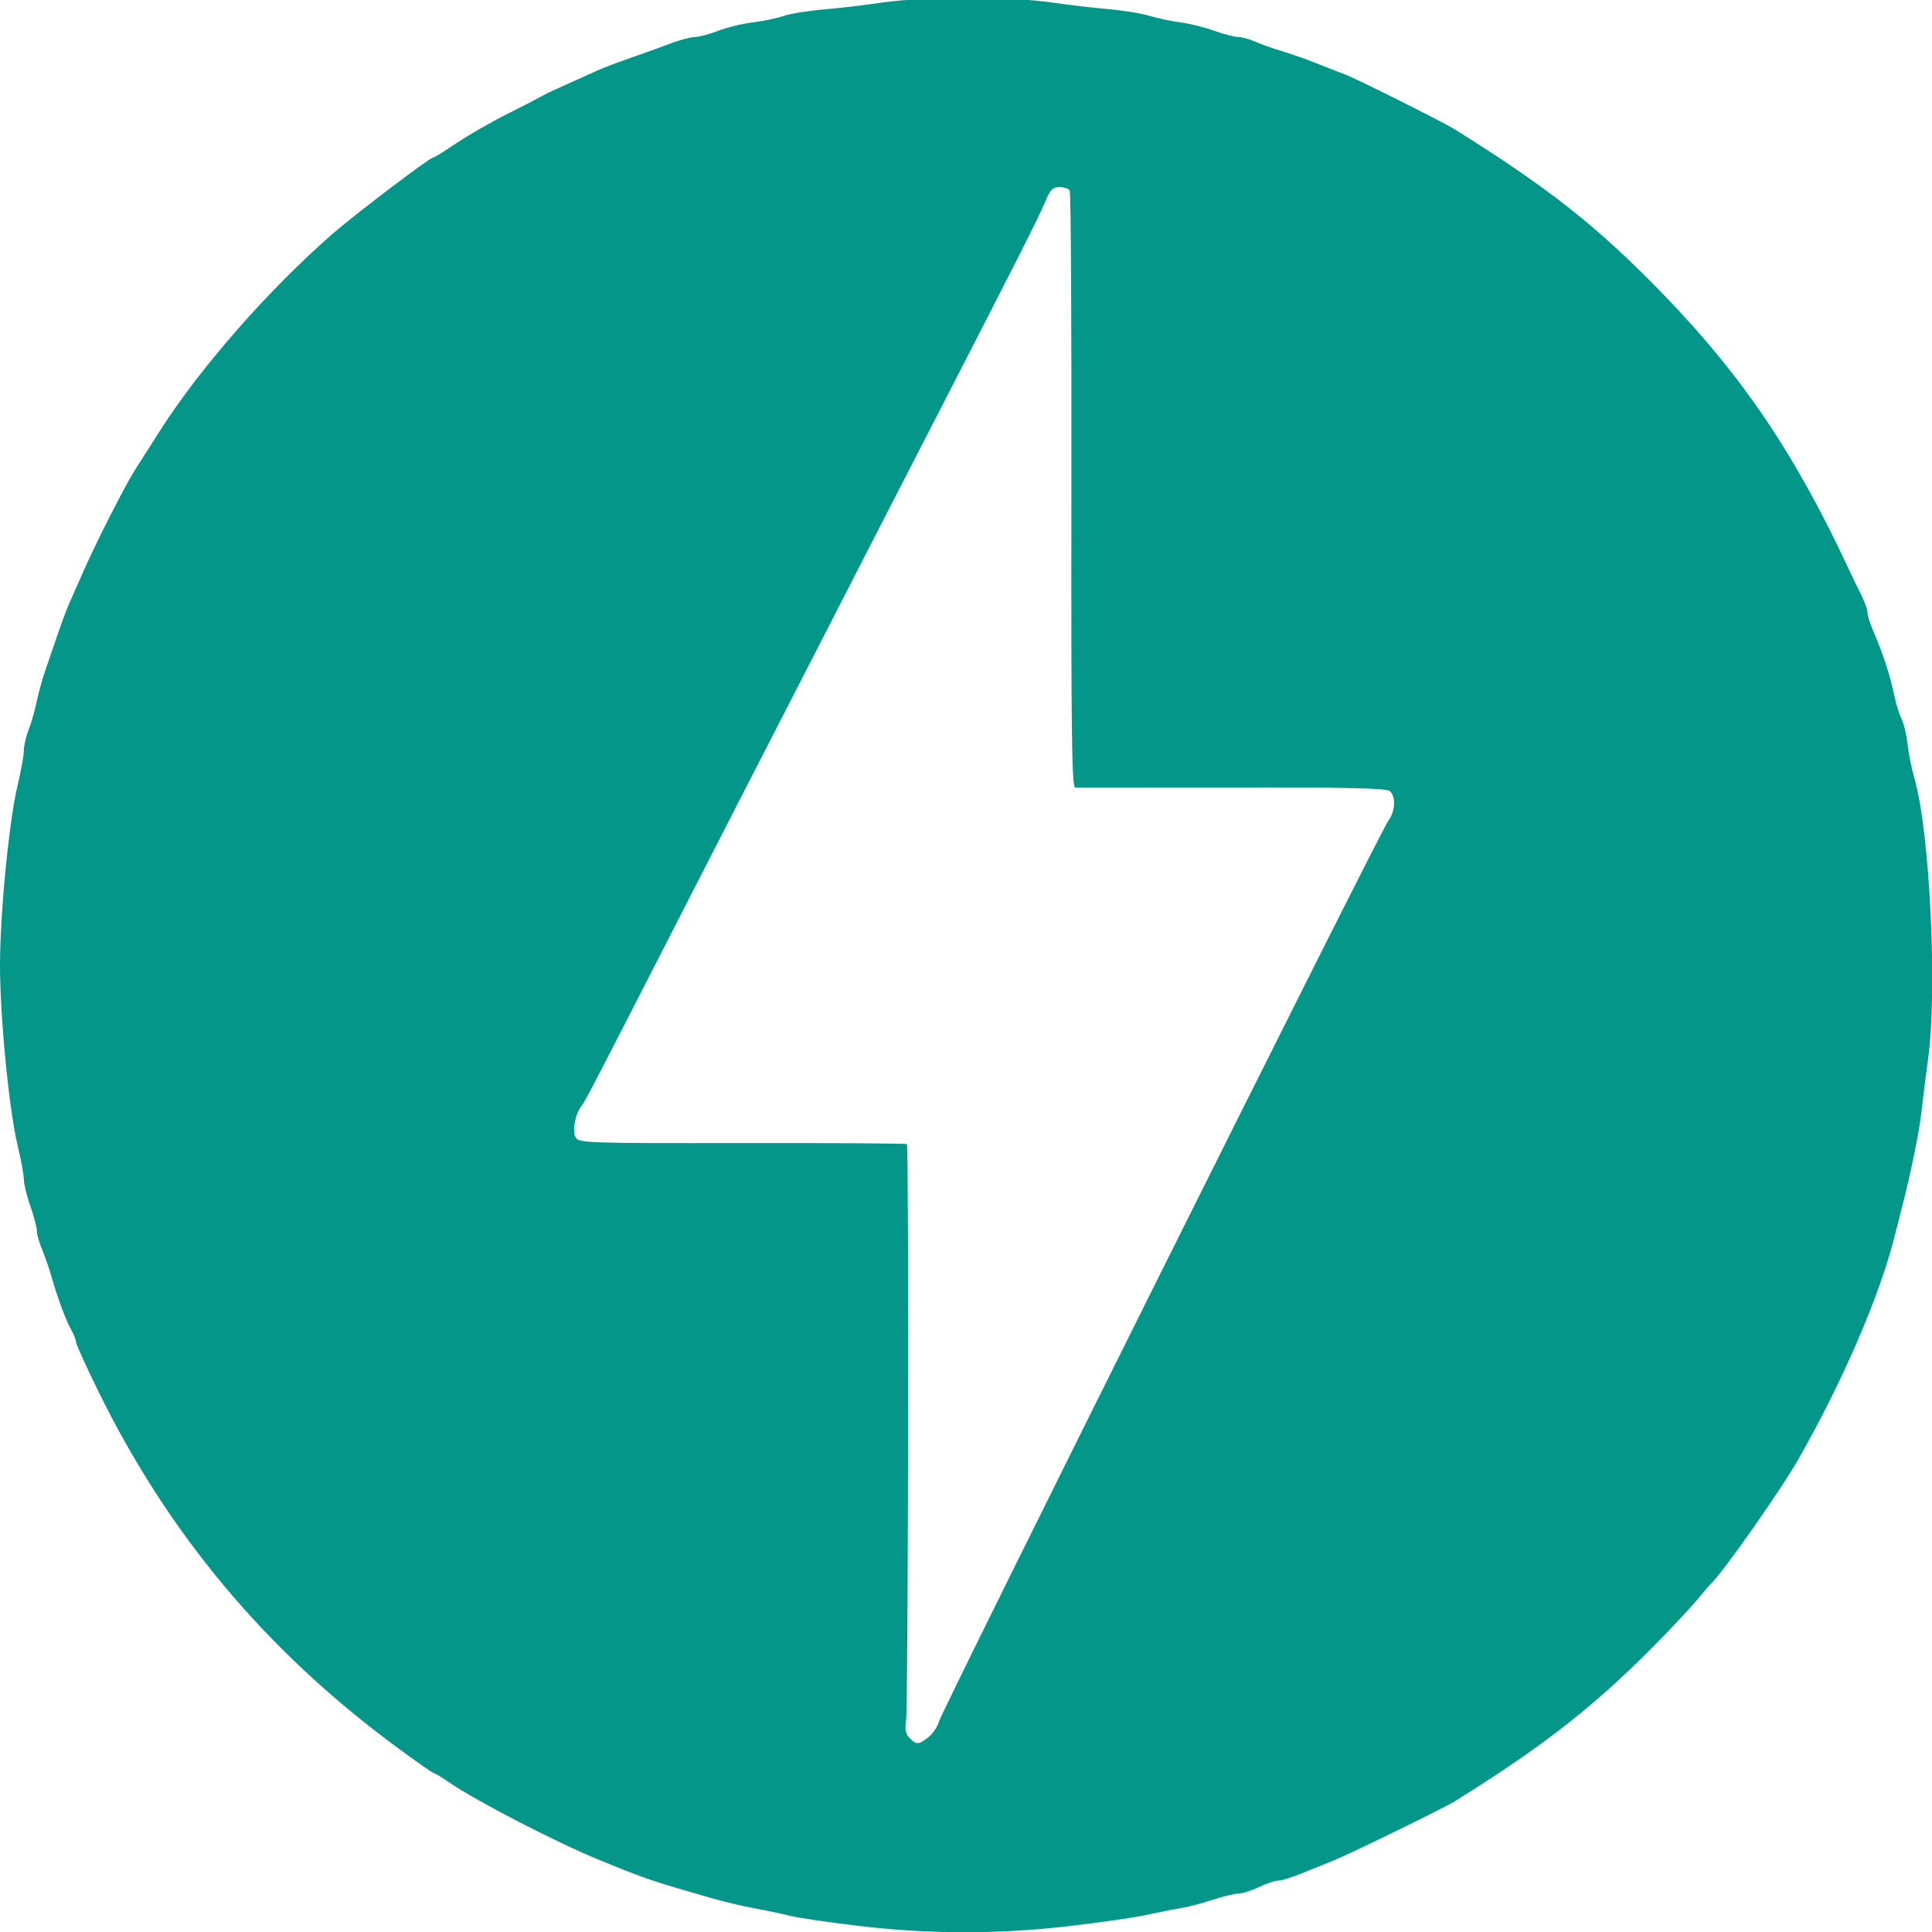
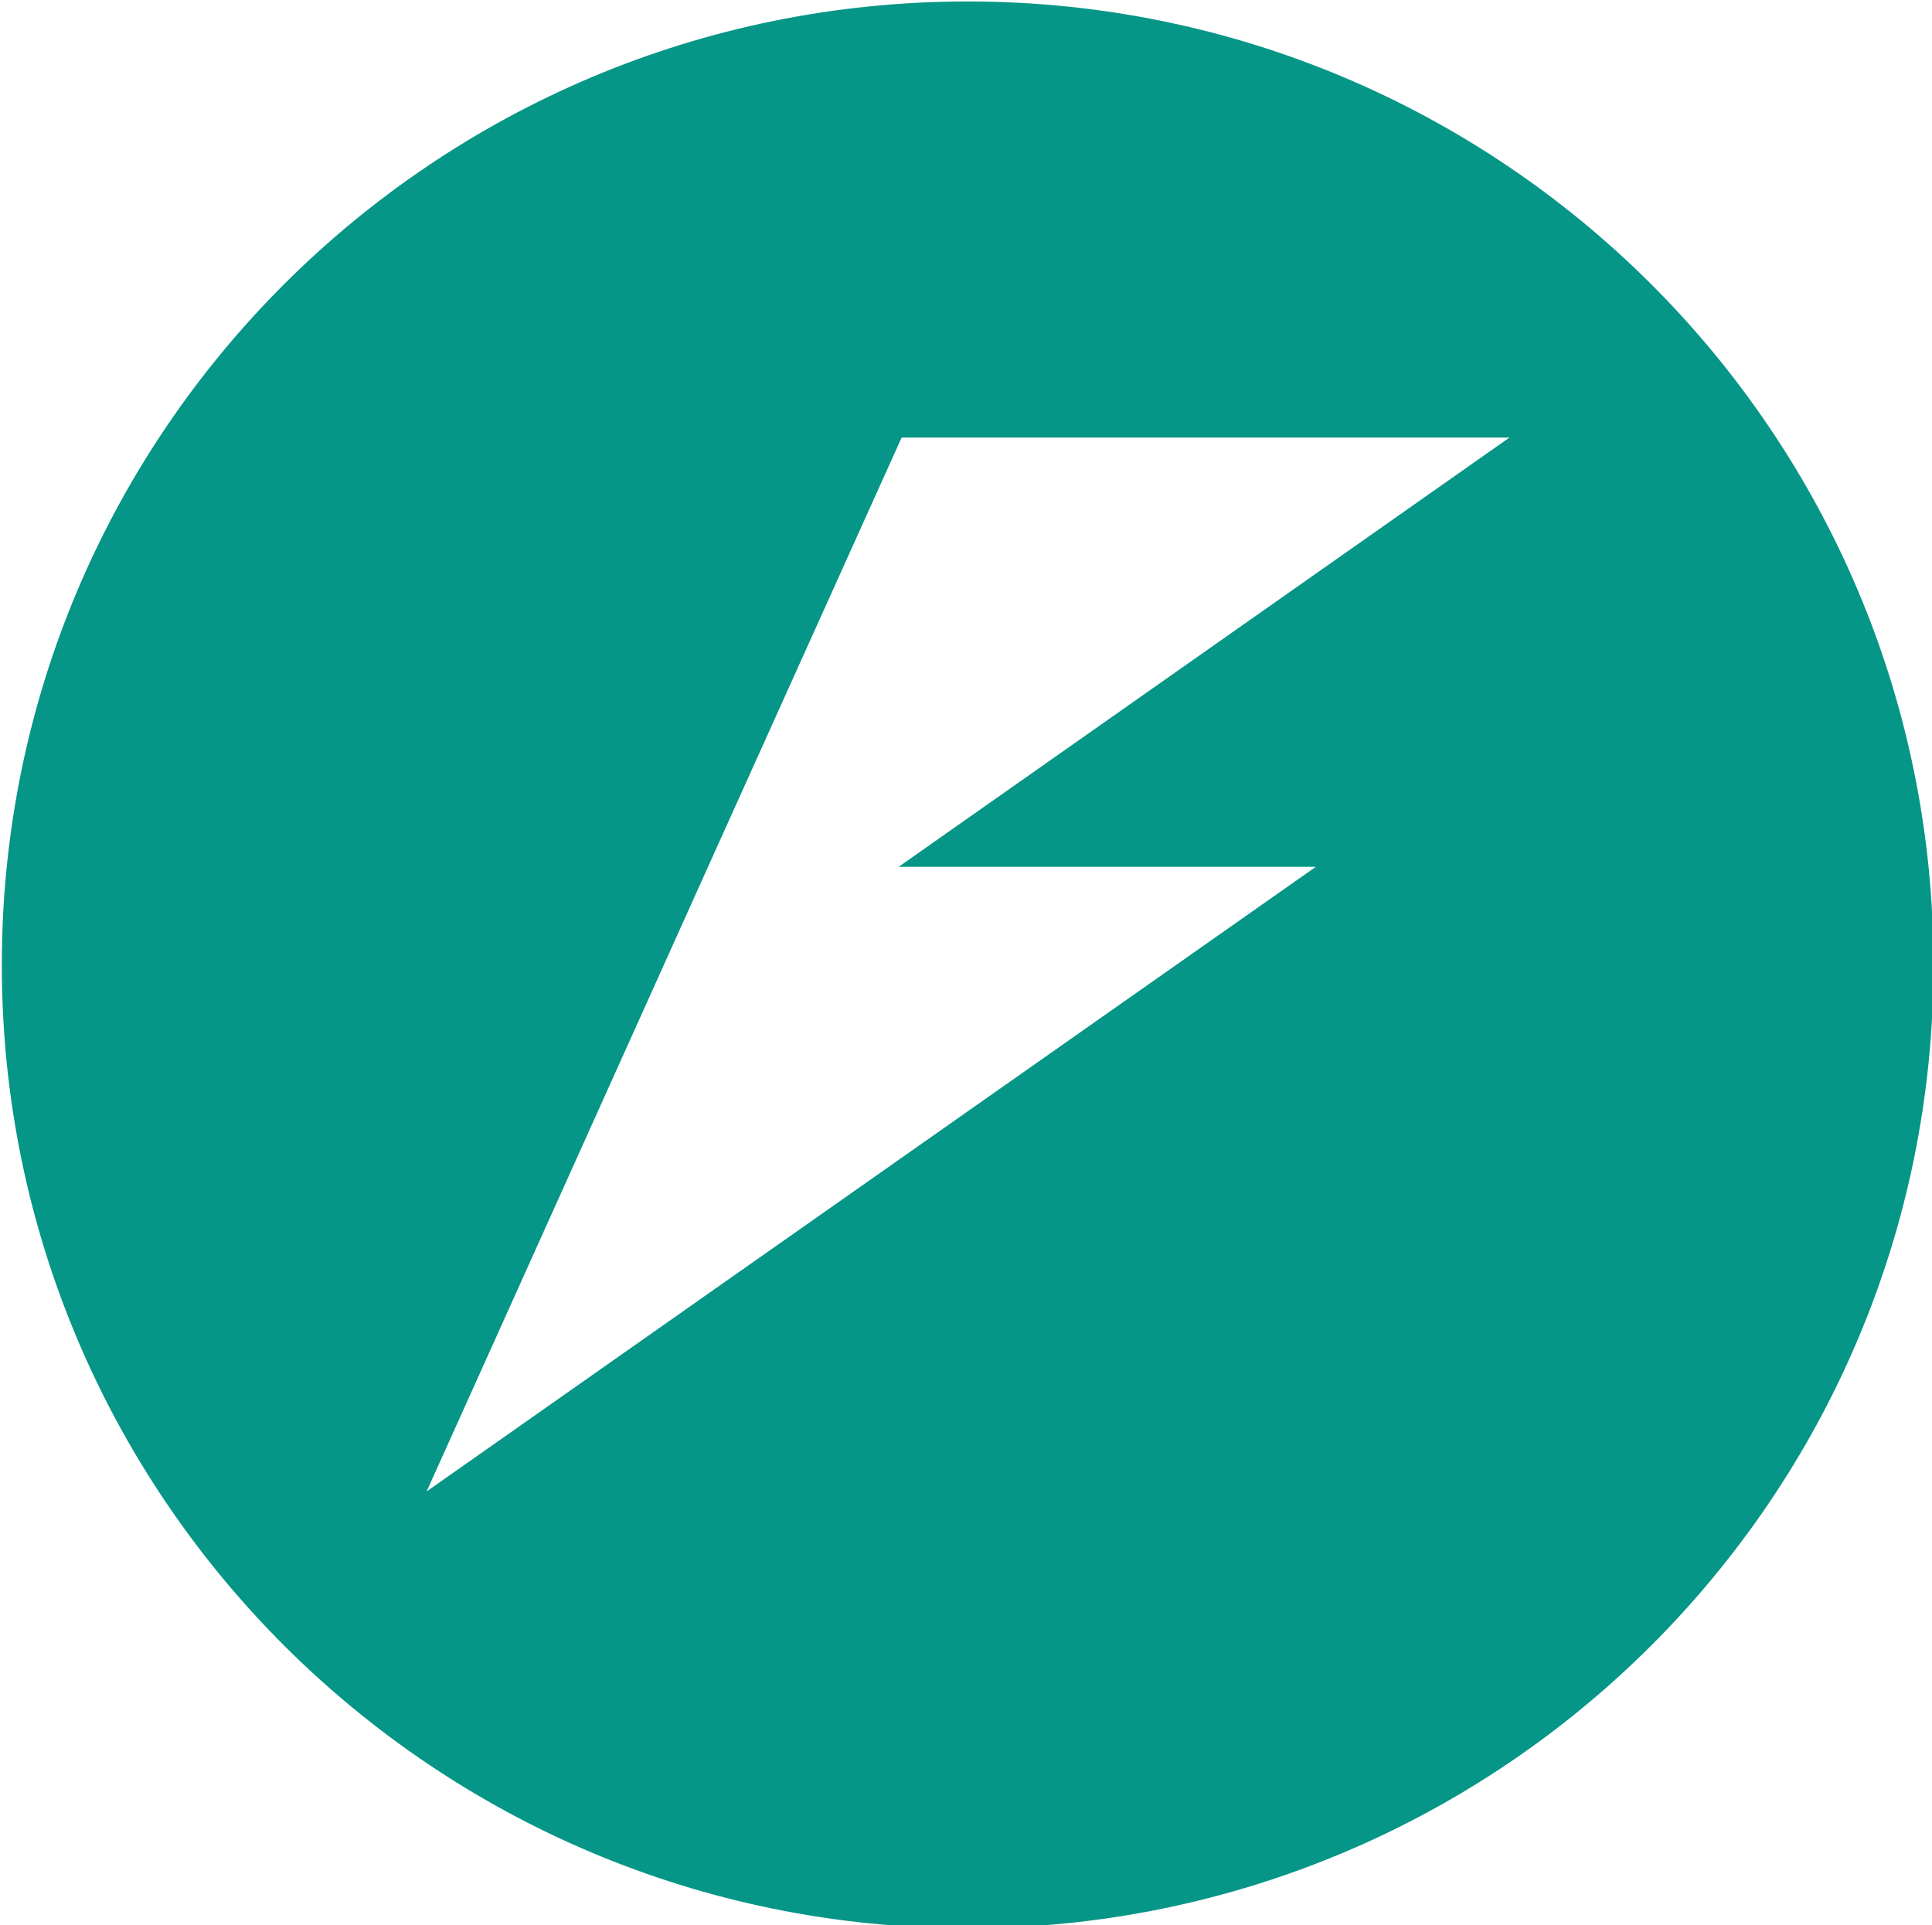
- <svg xmlns="http://www.w3.org/2000/svg" viewBox="0 0 128 128">
-   <path d="M56.813 127.586c-1.903-.227-3.899-.52-4.434-.652a48.078 48.078 0 00-2.375-.5 36.042 36.042 0 01-2.703-.633c-4.145-1.188-4.442-1.285-7.567-2.563-2.875-1.172-8.172-3.91-9.984-5.156-.496-.344-.96-.621-1.031-.621-.07 0-1.23-.816-2.578-1.813-8.57-6.343-15.004-14.043-19.653-23.527-.8-1.629-1.453-3.074-1.453-3.21 0-.134-.144-.505-.32-.817-.363-.649-.88-2.047-1.297-3.492a20.047 20.047 0 00-.625-1.813c-.195-.46-.352-1.02-.352-1.246 0-.227-.195-.965-.433-1.645-.238-.675-.43-1.472-.43-1.77 0-.296-.187-1.32-.418-2.276C.598 73.492 0 67.379 0 63.953c0-3.422.598-9.535 1.16-11.894.23-.957.418-2 .418-2.32 0-.321.145-.95.32-1.4.18-.448.41-1.253.516-1.788.11-.535.36-1.457.563-2.055l.59-1.726c.433-1.293.835-2.387 1.027-2.813.11-.238.539-1.21.957-2.16.676-1.535 2.125-4.43 2.972-5.945.309-.555.426-.739 2.098-3.352 2.649-4.148 7.176-9.309 11.39-12.988 1.485-1.297 6.446-5.063 6.669-5.063.062 0 .53-.281 1.043-.625 1.347-.902 2.668-1.668 4.39-2.531a53.06 53.06 0 001.836-.953c.285-.164.82-.41 3.567-1.64.605-.27 1.257-.516 3.136-1.173.414-.144 1.246-.449 1.84-.672.598-.222 1.301-.406 1.563-.406.258 0 .937-.18 1.508-.402.57-.223 1.605-.477 2.304-.563.696-.082 1.621-.277 2.055-.43.43-.148 1.61-.34 2.621-.425a72.572 72.572 0 003.941-.465c2.688-.394 8.532-.394 11.192 0a75.02 75.02 0 003.781.445c.953.079 2.168.278 2.703.442.535.16 1.461.36 2.055.433.594.079 1.594.325 2.222.551.63.23 1.344.414 1.59.414s.754.137 1.125.309c.375.168 1.168.449 1.766.625.594.18 1.613.535 2.27.797.652.261 1.527.605 1.945.761.77.29 6.46 3.137 7.234 3.622 6.281 3.917 9.512 6.476 13.856 10.964 5.238 5.414 8.715 10.57 12.254 18.16.25.536.632 1.329.851 1.758.215.434.395.942.395 1.13 0 .19.18.76.402 1.269.602 1.383 1.117 2.957 1.36 4.16.12.59.343 1.32.495 1.621.153.3.332 1.063.403 1.688.07.624.277 1.648.453 2.269 1.02 3.531 1.527 13.934.91 18.535-.183 1.367-.39 3.02-.46 3.672-.118 1.117-.708 4.004-1.212 5.945l-.52 2.055c-.98 3.957-3.402 9.594-6.359 14.809-1.172 2.07-5.101 7.668-5.843 8.324-.067.058-.399.45-.735.863-.336.418-1.414 1.586-2.39 2.594-4.301 4.441-7.77 7.187-13.86 10.969-.722.449-6.847 3.441-7.992 3.906-.594.238-1.586.64-2.203.89-.613.247-1.297.454-1.512.458-.215.003-.781.195-1.258.425-.476.23-1.082.422-1.351.426-.266.004-1.043.192-1.727.418-.683.23-1.633.477-2.11.55-.476.075-1.495.278-2.269.45-.773.172-3.11.508-5.187.746a59.06 59.06 0 01-13.945-.031zm4.703-12.5c.3-.234.609-.7.691-1.027.18-.723 29.234-58.97 29.781-59.7.461-.617.504-1.605.082-1.953-.222-.187-3.004-.246-10.43-.234-5.57.012-10.253.016-10.406.012-.226-.008-.273-3.73-.25-19.672.016-10.817-.035-19.766-.113-19.89-.078-.126-.383-.227-.68-.227-.418 0-.613.18-.87.808-.485 1.168-1.825 3.82-8.348 16.485a3554.569 3554.569 0 00-4.055 7.89c-1.156 2.262-2.98 5.813-4.047 7.89a8751.248 8751.248 0 00-8.598 16.759c-4.933 9.636-5.53 10.785-5.742 11.039-.41.496-.633 1.64-.402 2.07.21.394.629.41 11.043.394 5.953-.007 10.863.024 10.914.07.137.141.086 37.31-.055 38.196-.093.582-.031.89.235 1.156.46.461.586.457 1.25-.066zm0 0" fill="#049688" />
+ <svg xmlns="http://www.w3.org/2000/svg" preserveAspectRatio="xMidYMid" viewBox="0.53 0.53 5.28 5.26">
+   <path fill="#009485" fill-opacity=".98" d="M3.175.534a2.64 2.632 0 0 0-2.64 2.632A2.64 2.632 0 0 0 3.174 5.8a2.64 2.632 0 0 0 2.64-2.633A2.64 2.632 0 0 0 3.176.534m-.182 1.192h1.661L2.986 2.899h1.14l-2.43 1.707.528-1.172.241-.535z" />
+   <path fill="none" d="M0 0h6.35v6.35H0Z" />
</svg>
